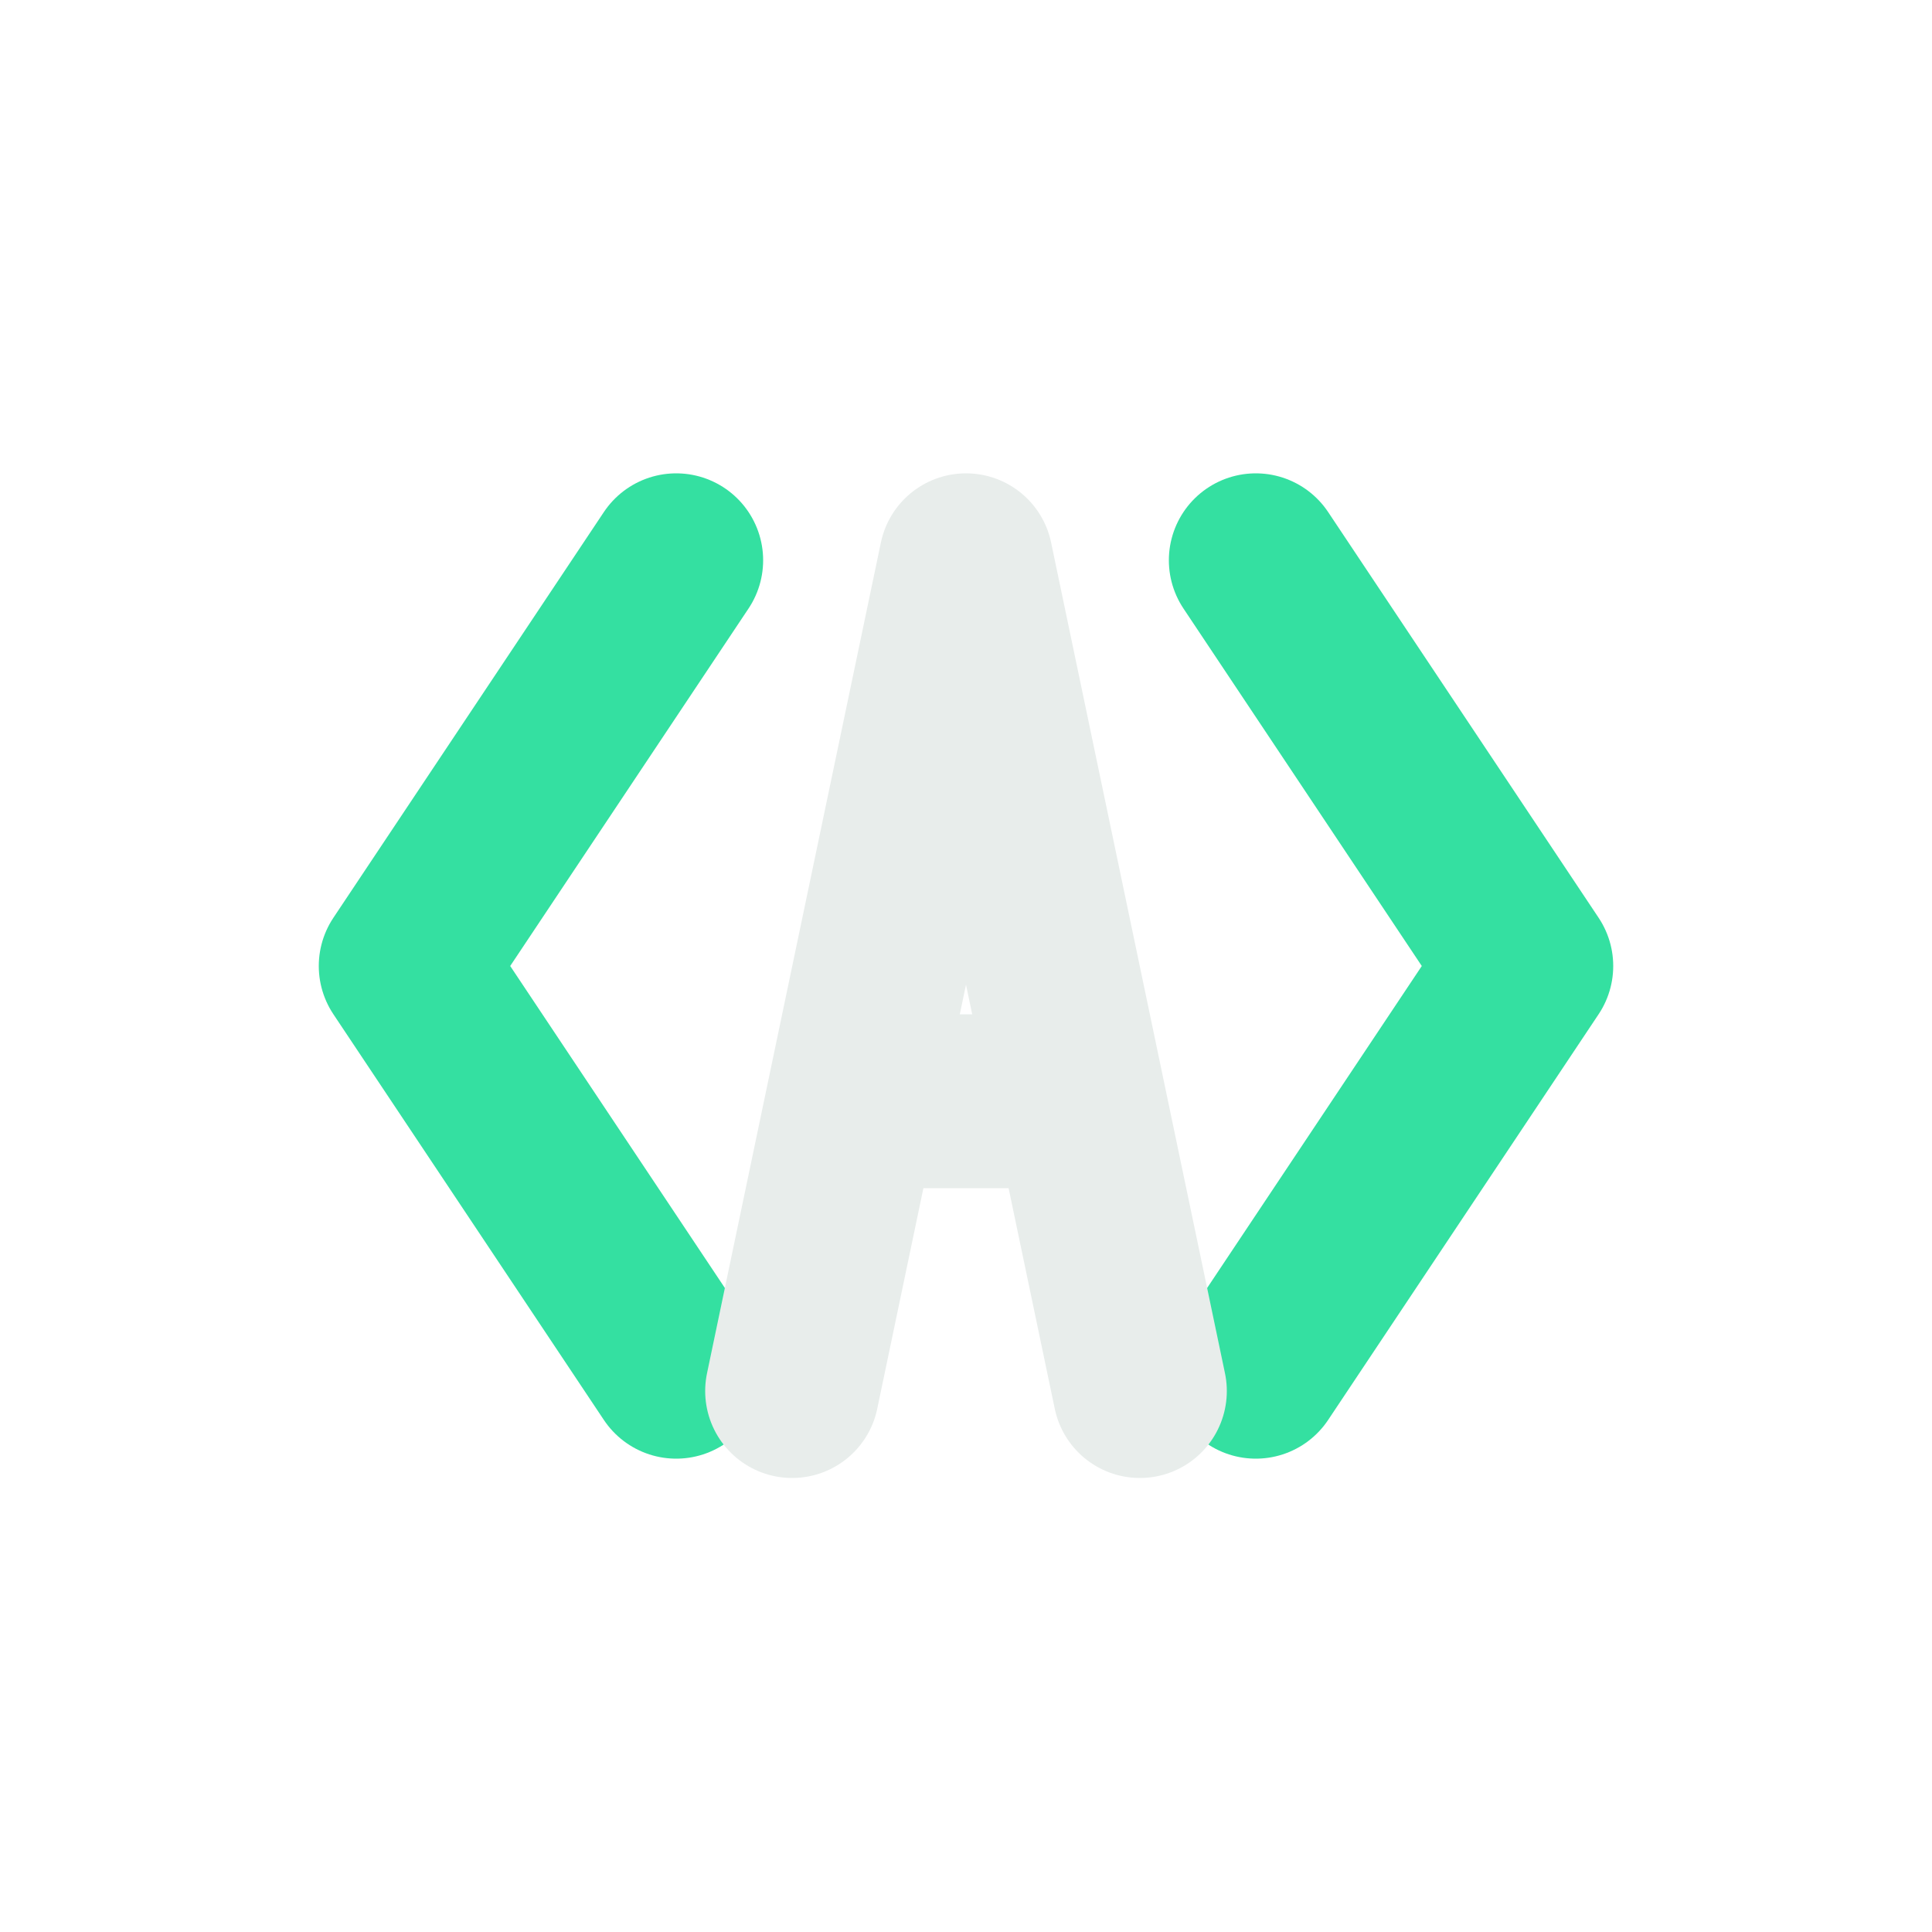
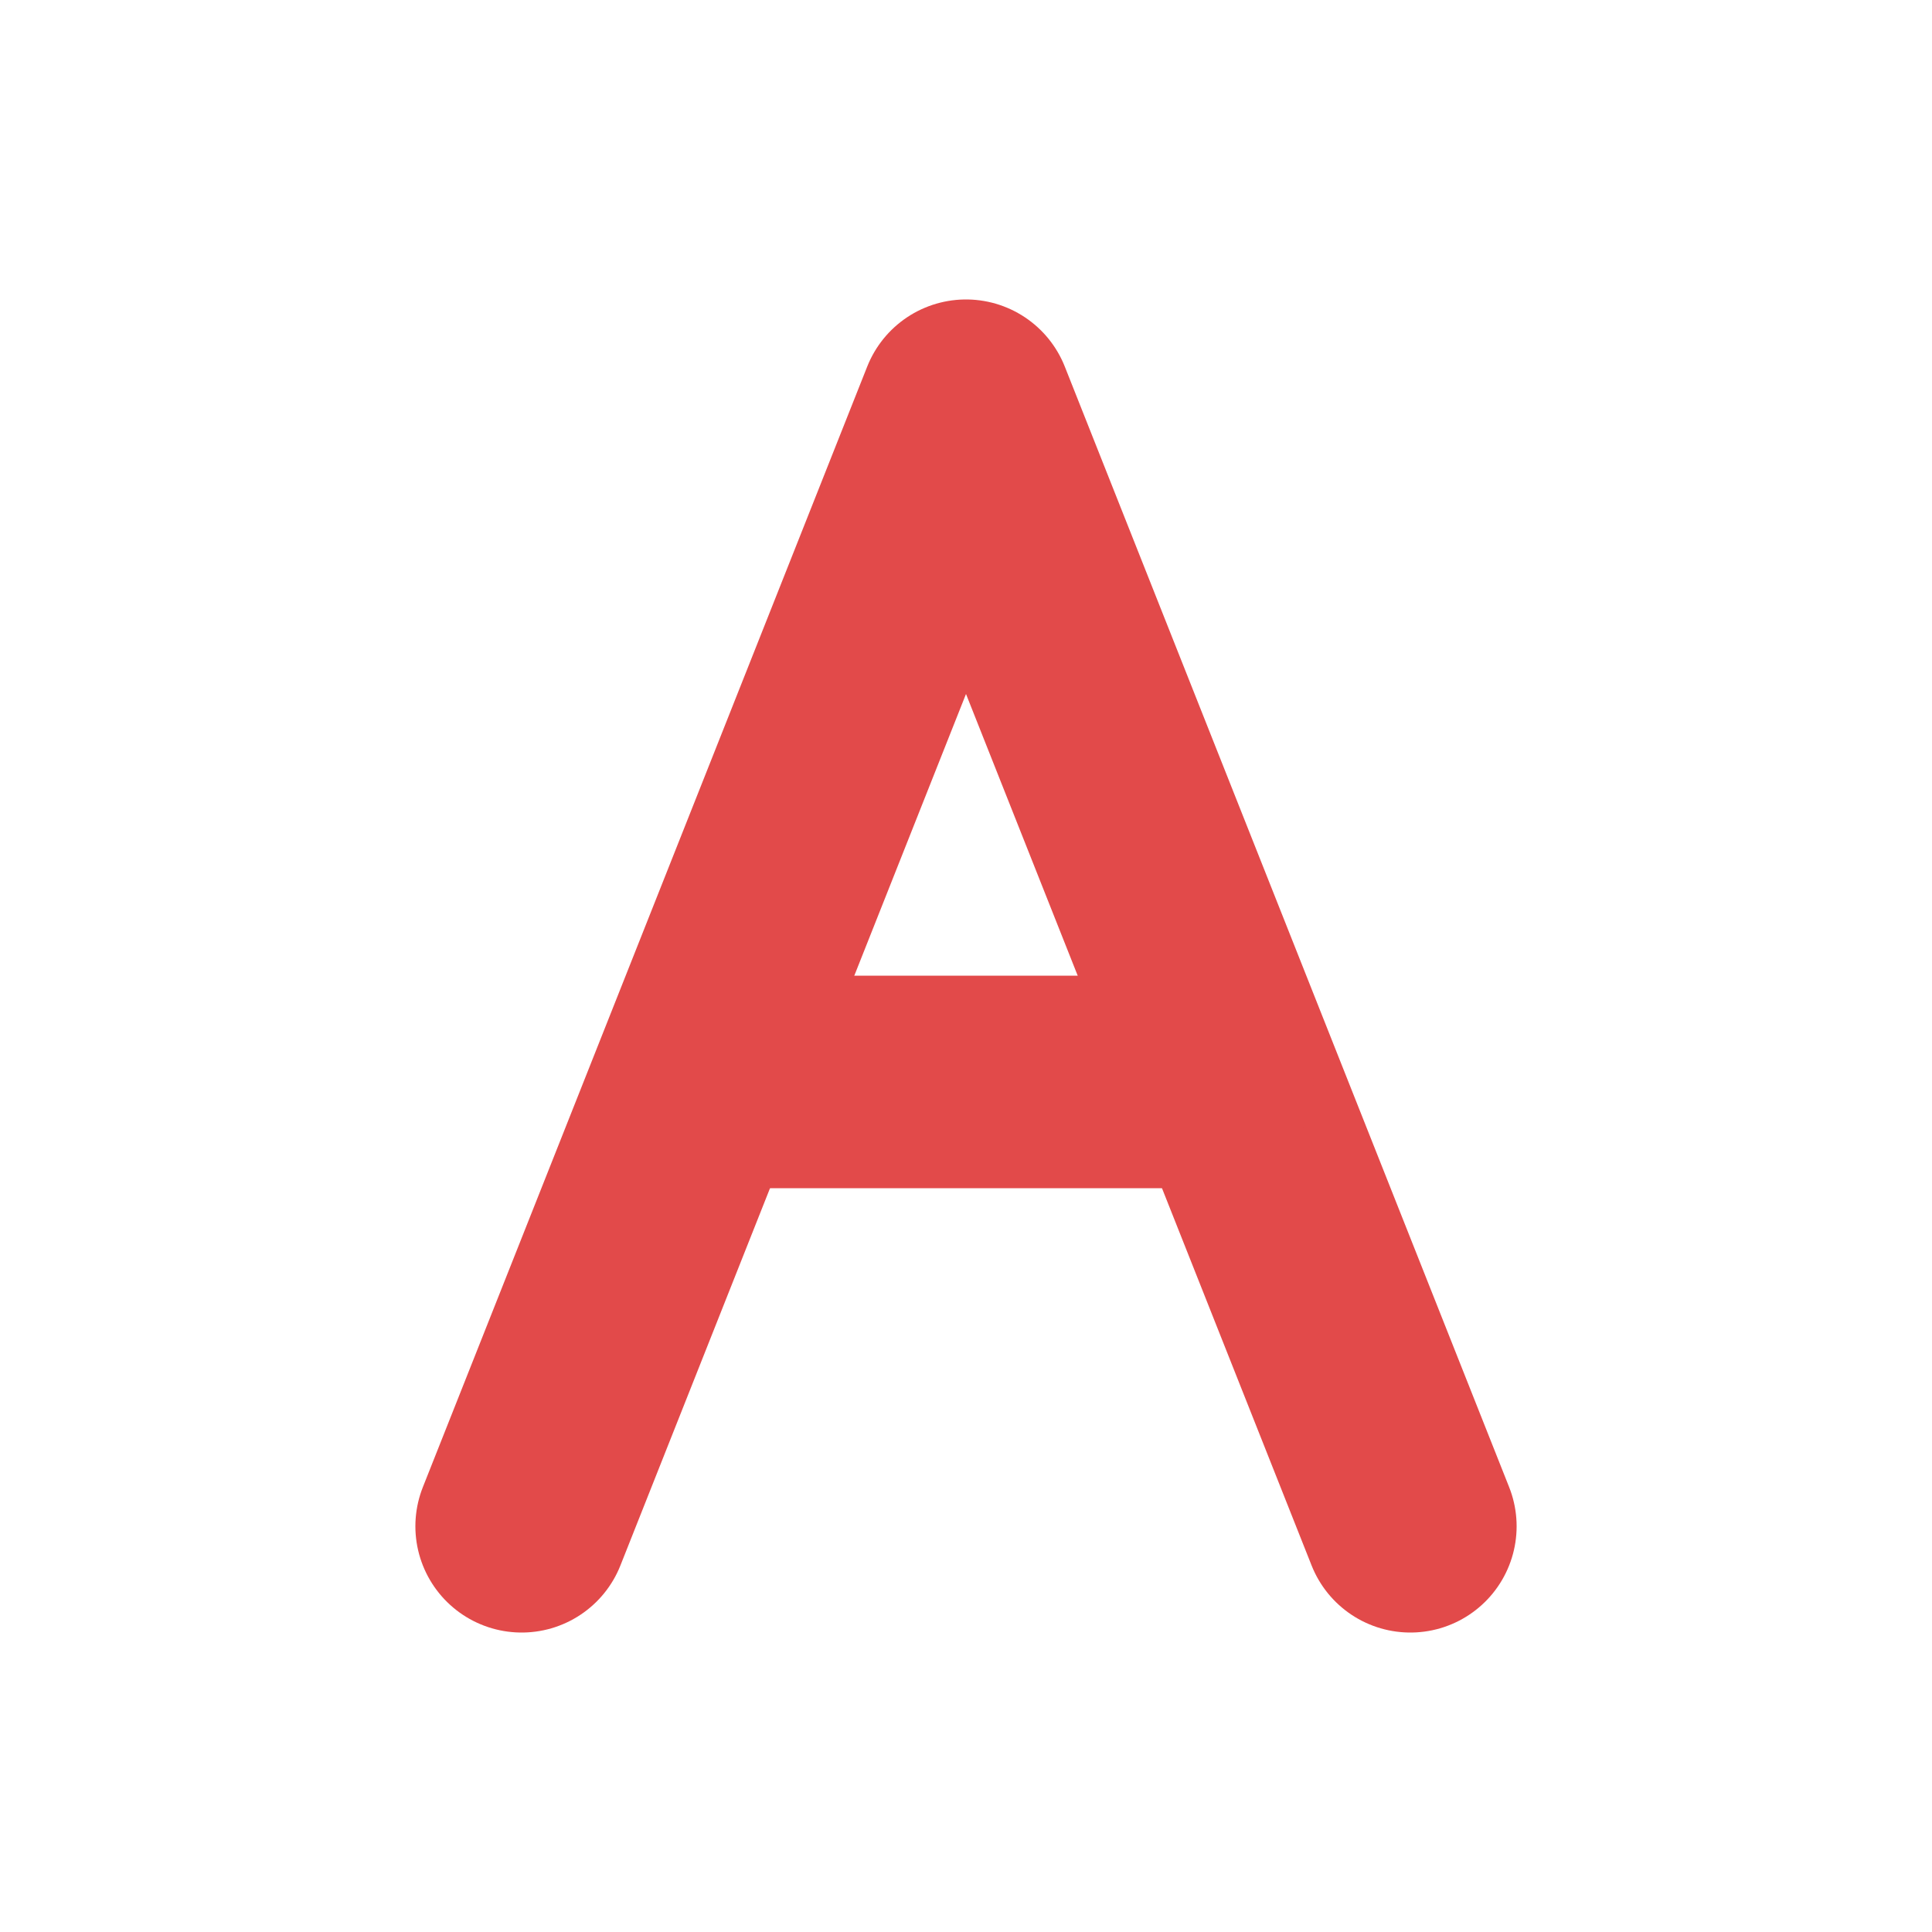
<svg xmlns="http://www.w3.org/2000/svg" viewBox="0 0 100 100" width="100" height="100">
-   <g fill="none" stroke-linecap="round" stroke-linejoin="round" stroke-width="9">
-     <path d="M35 29 L21 50 L35 71" stroke="#34E0A1" />
-     <path d="M65 29 L79 50 L65 71" stroke="#34E0A1" />
-     <path d="M41 72 L50 29 L59 72" stroke="#E8EDEB" />
-     <path d="M44.5 57 L55.5 57" stroke="#E8EDEB" />
+   <g fill="none" stroke="#E24A4A" stroke-width="11" stroke-linecap="round" stroke-linejoin="round">
+     <path d="M27 79 L50 21 L73 79" />
+     <path d="M37.5 56 L62.5 56" />
  </g>
</svg>
